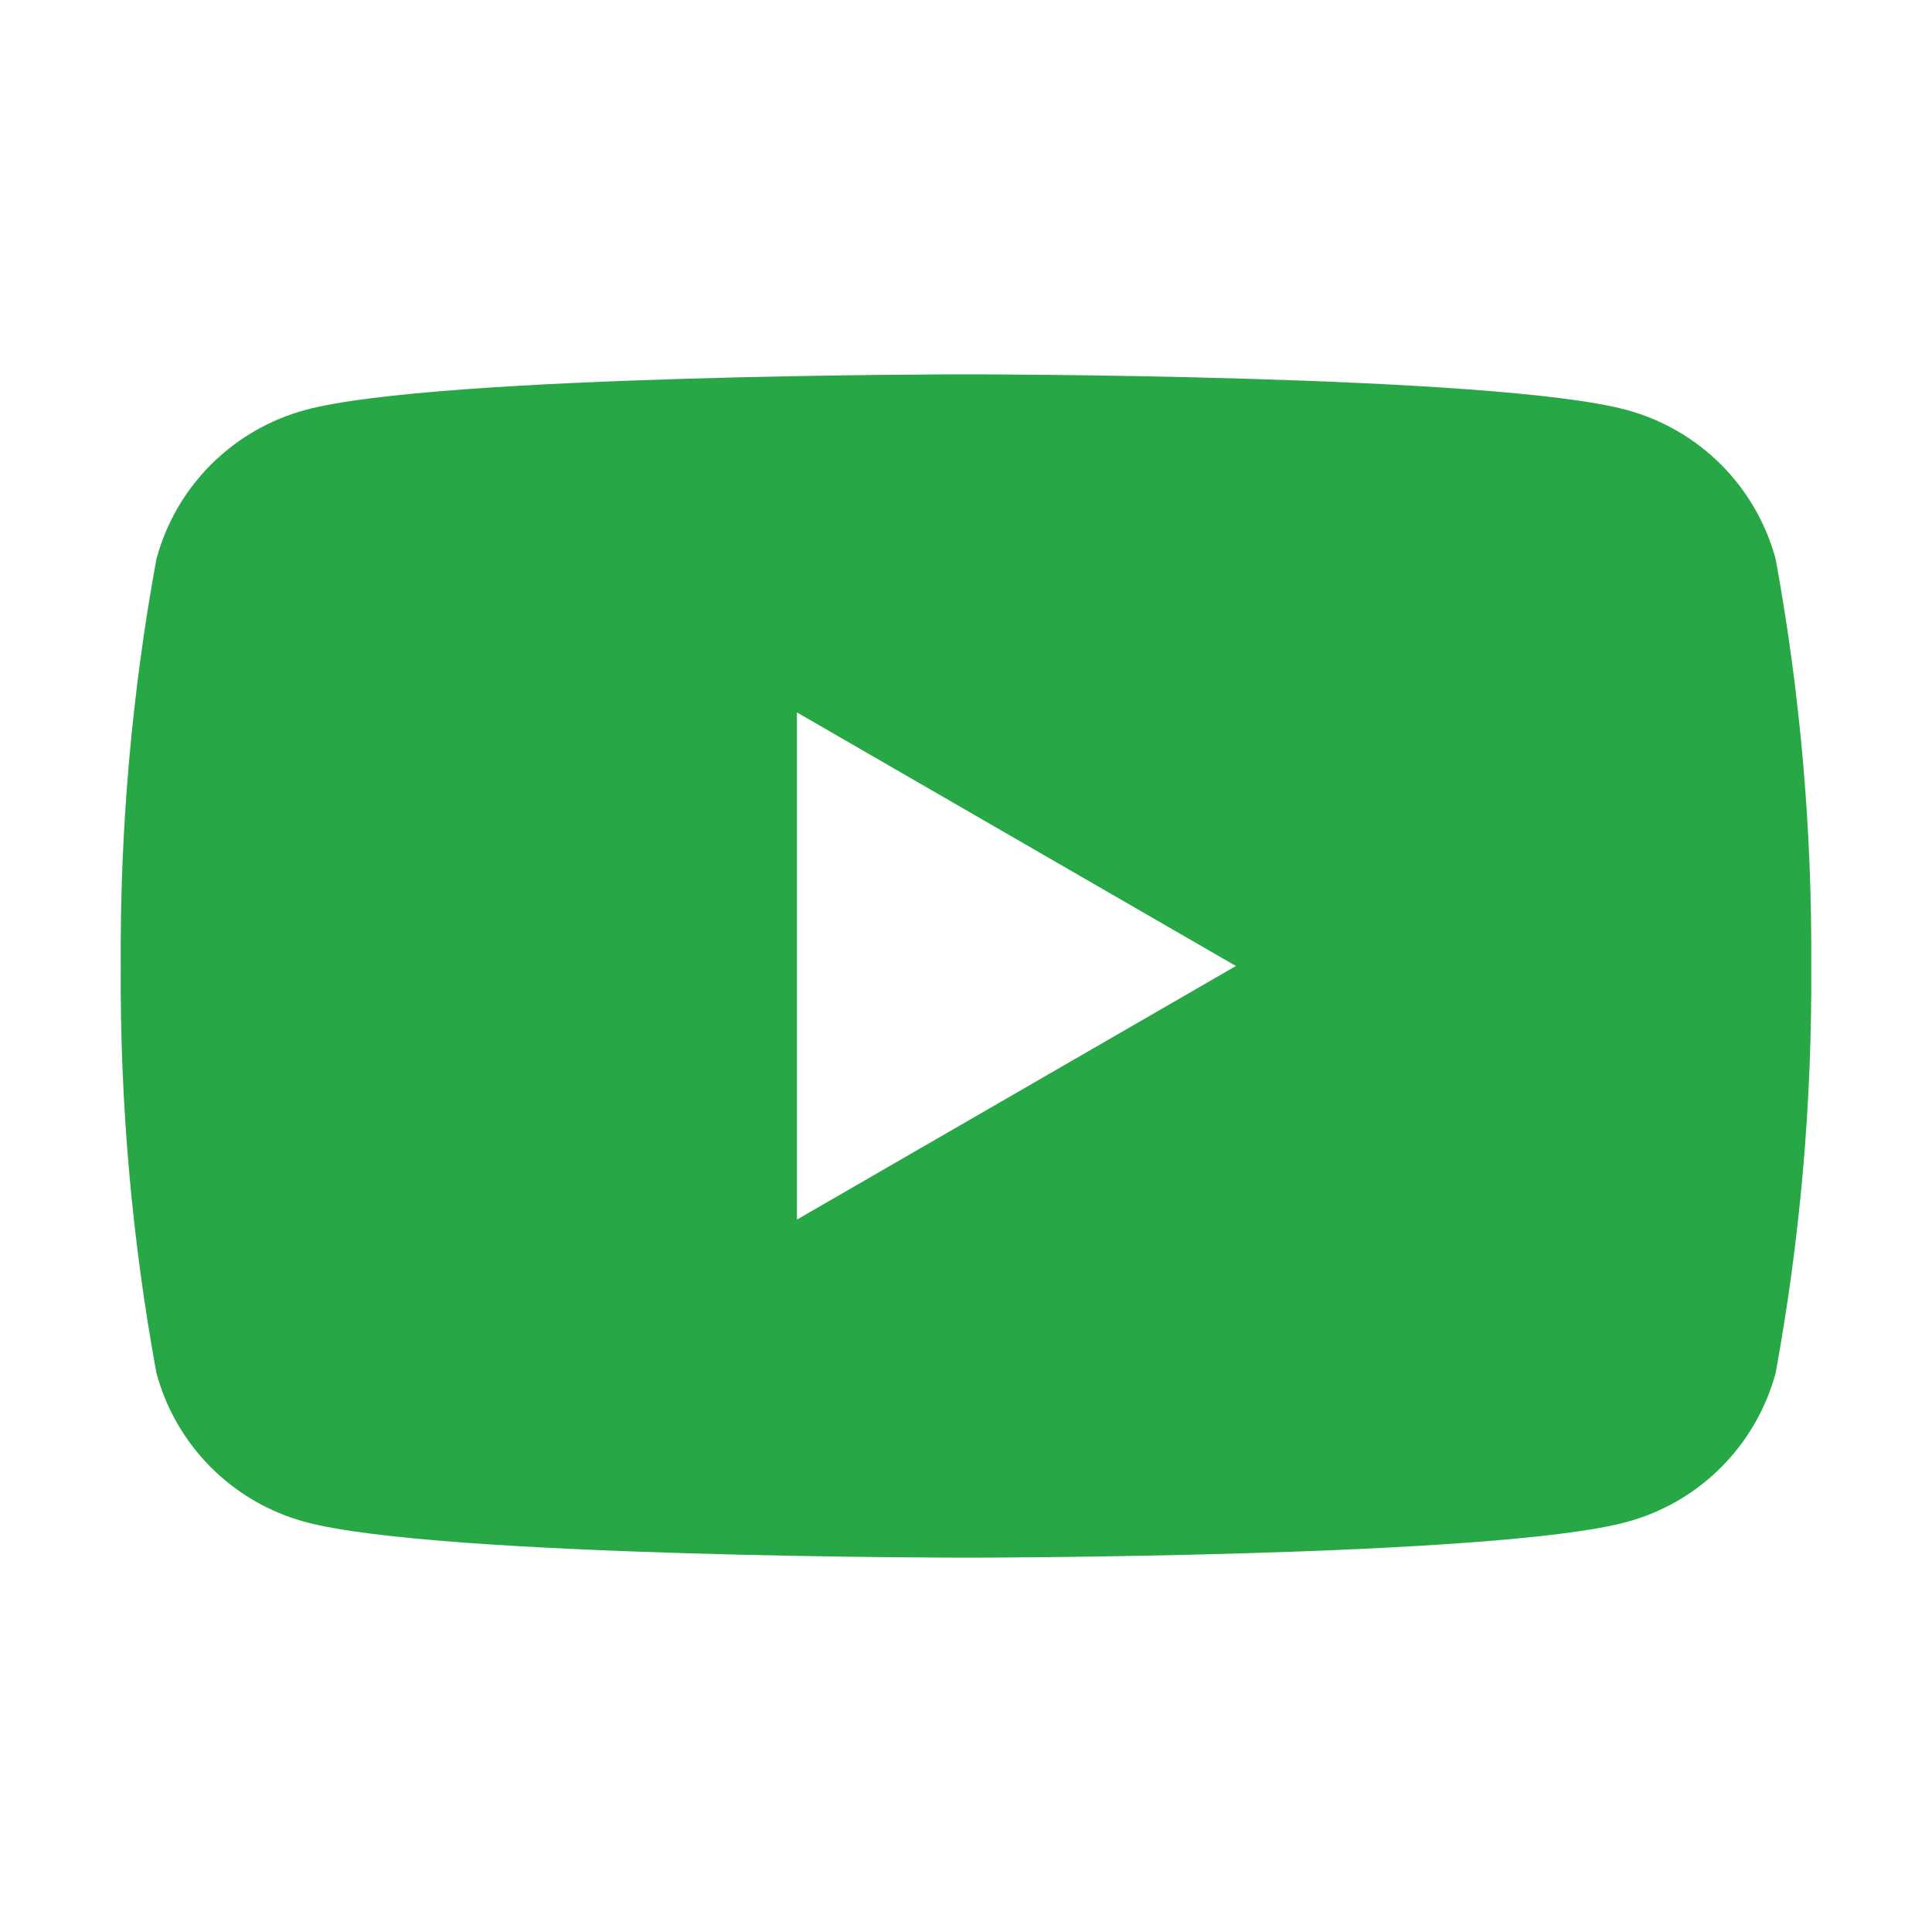
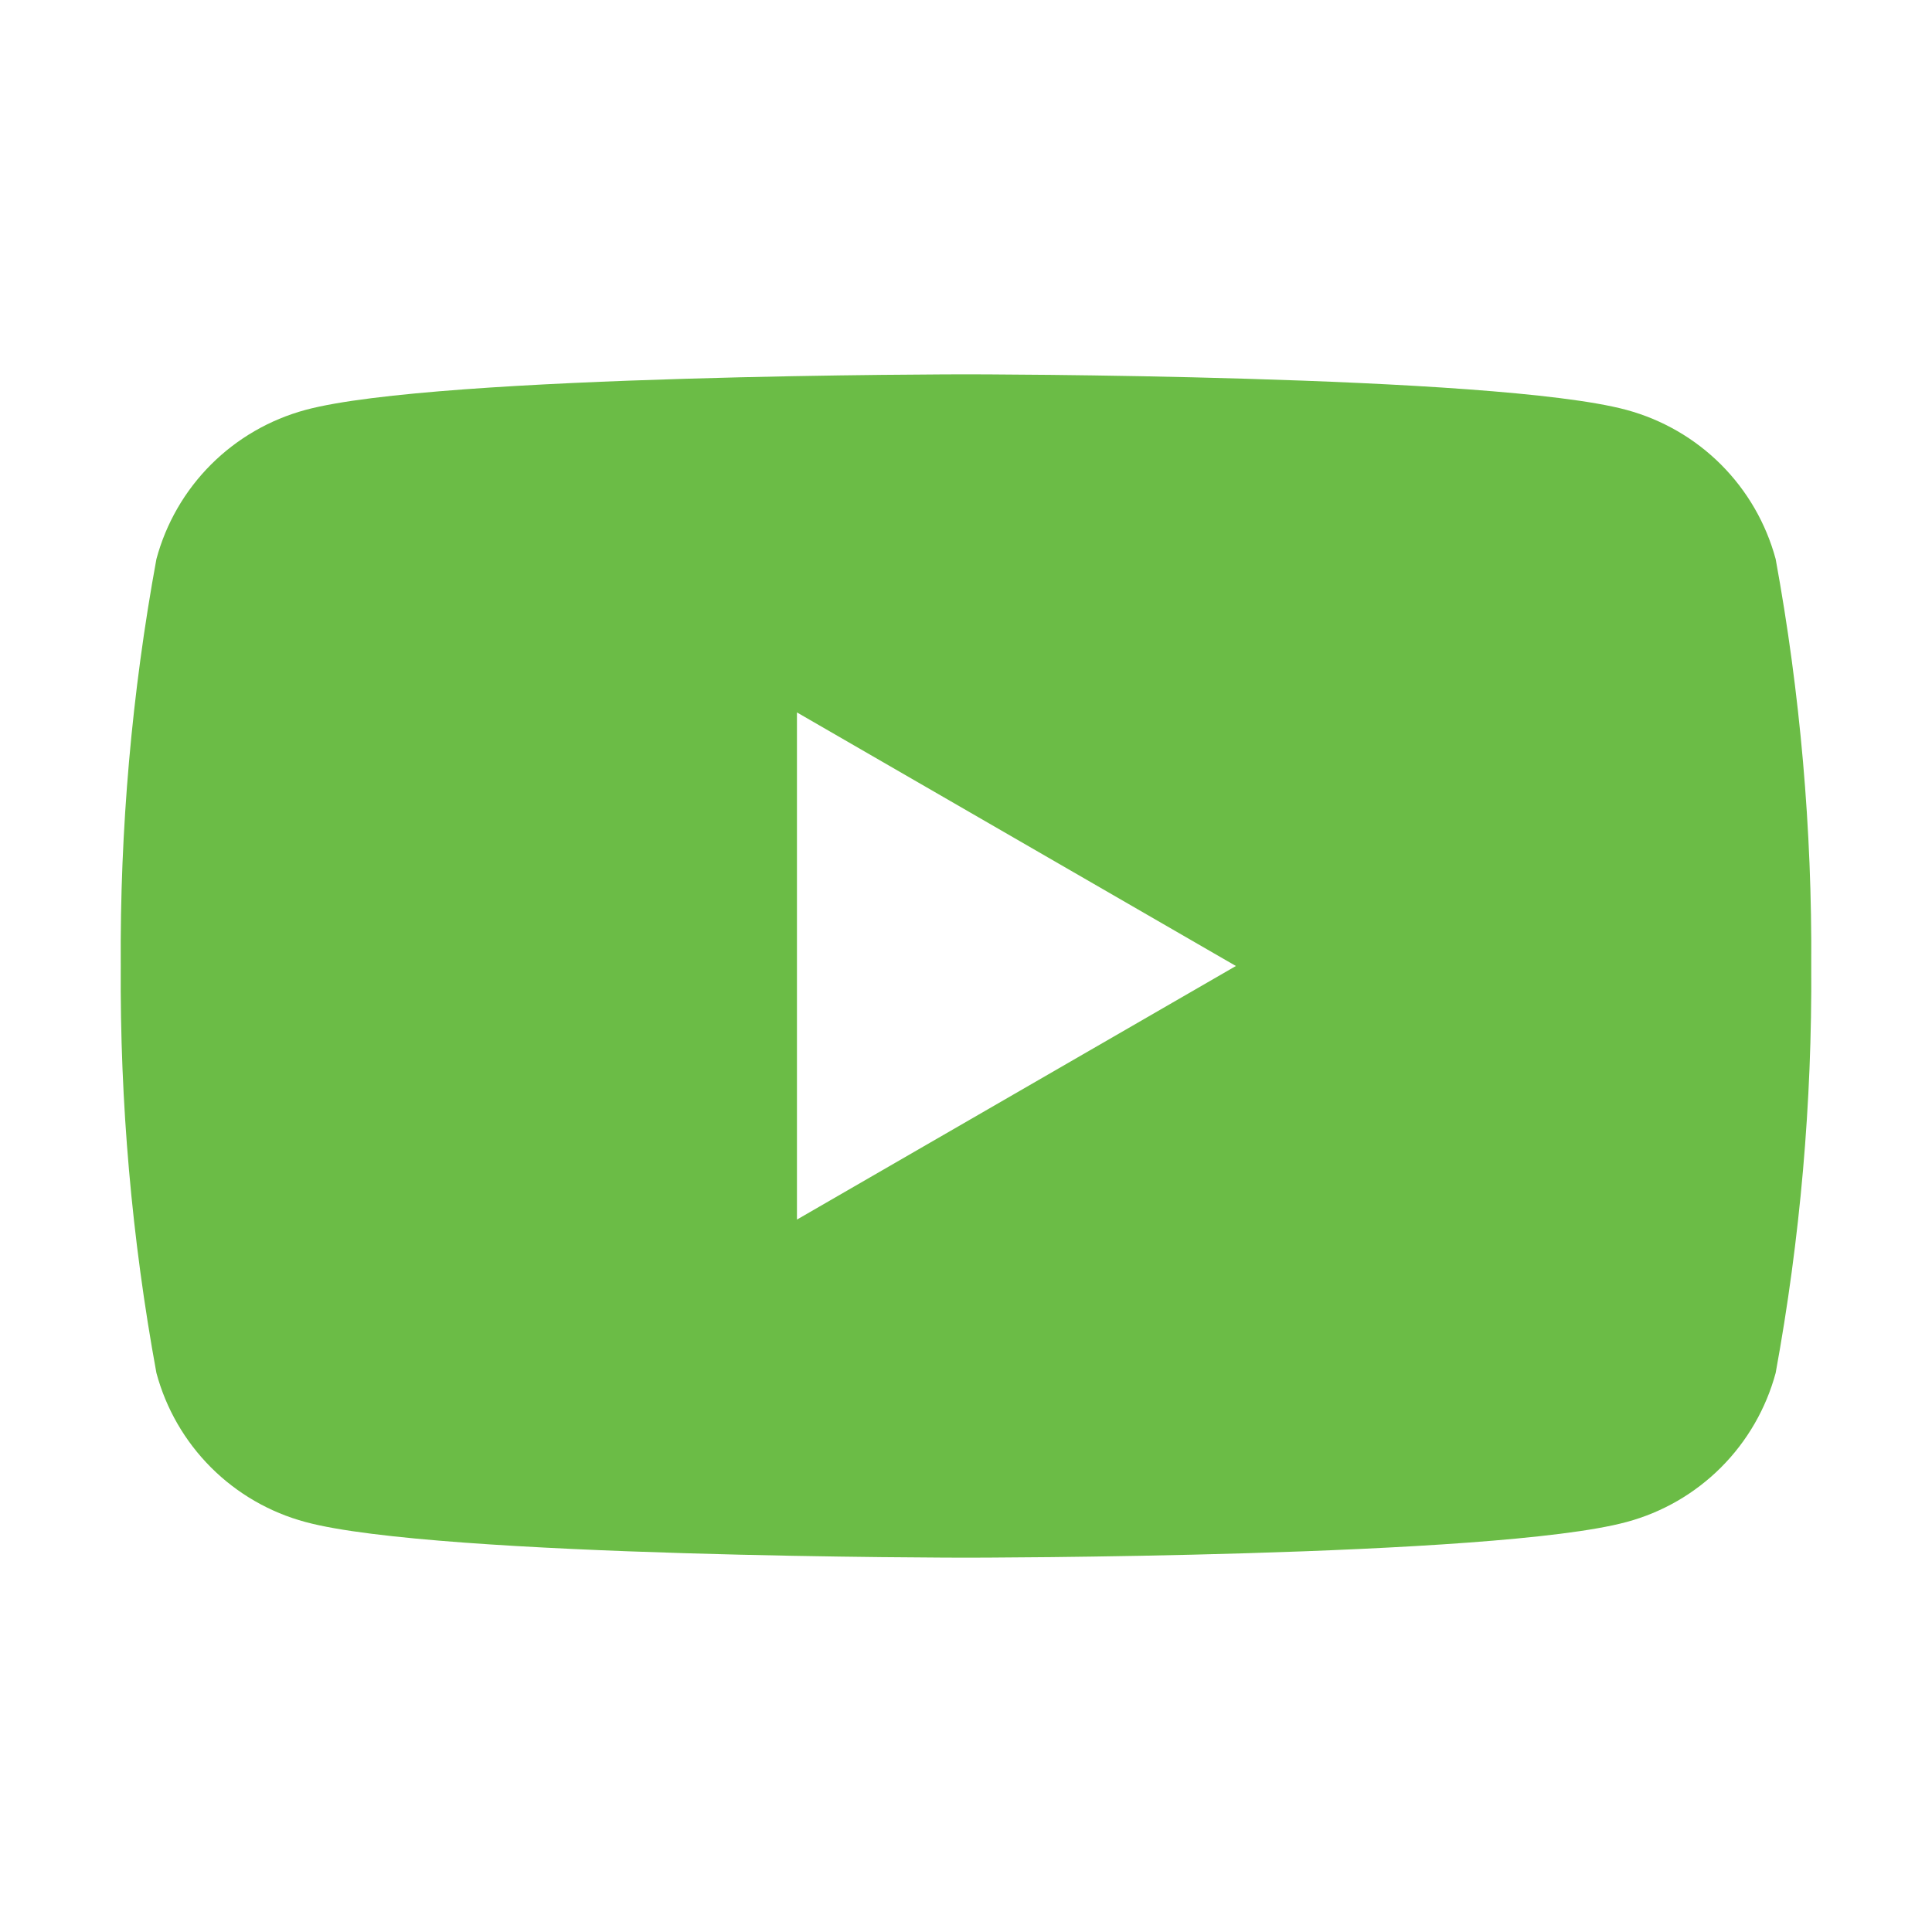
<svg xmlns="http://www.w3.org/2000/svg" width="24" height="24" viewBox="0 0 24 24" fill="none">
-   <path d="M22.058 6.945C21.938 6.501 21.704 6.096 21.379 5.771C21.054 5.446 20.649 5.212 20.205 5.092C18.57 4.65 12 4.65 12 4.65C12 4.65 5.43 4.65 3.795 5.092C3.351 5.212 2.946 5.446 2.621 5.771C2.296 6.096 2.062 6.501 1.943 6.945C1.637 8.612 1.489 10.305 1.5 12C1.489 13.695 1.637 15.387 1.943 17.055C2.062 17.499 2.296 17.904 2.621 18.229C2.946 18.554 3.351 18.788 3.795 18.907C5.43 19.35 12 19.35 12 19.35C12 19.35 18.57 19.35 20.205 18.907C20.649 18.788 21.054 18.554 21.379 18.229C21.704 17.904 21.938 17.499 22.058 17.055C22.363 15.387 22.511 13.695 22.5 12C22.511 10.305 22.363 8.612 22.058 6.945ZM9.9 15.15V8.85L15.353 12L9.9 15.15Z" fill="#28A746" />
+   <path d="M22.058 6.945C21.938 6.501 21.704 6.096 21.379 5.771C21.054 5.446 20.649 5.212 20.205 5.092C18.57 4.65 12 4.65 12 4.65C12 4.65 5.43 4.65 3.795 5.092C3.351 5.212 2.946 5.446 2.621 5.771C2.296 6.096 2.062 6.501 1.943 6.945C1.637 8.612 1.489 10.305 1.5 12C1.489 13.695 1.637 15.387 1.943 17.055C2.062 17.499 2.296 17.904 2.621 18.229C2.946 18.554 3.351 18.788 3.795 18.907C5.43 19.35 12 19.35 12 19.35C12 19.35 18.57 19.35 20.205 18.907C20.649 18.788 21.054 18.554 21.379 18.229C21.704 17.904 21.938 17.499 22.058 17.055C22.363 15.387 22.511 13.695 22.5 12C22.511 10.305 22.363 8.612 22.058 6.945ZM9.9 15.15V8.85L15.353 12L9.9 15.15Z" fill="#6BBC46" />
</svg>
